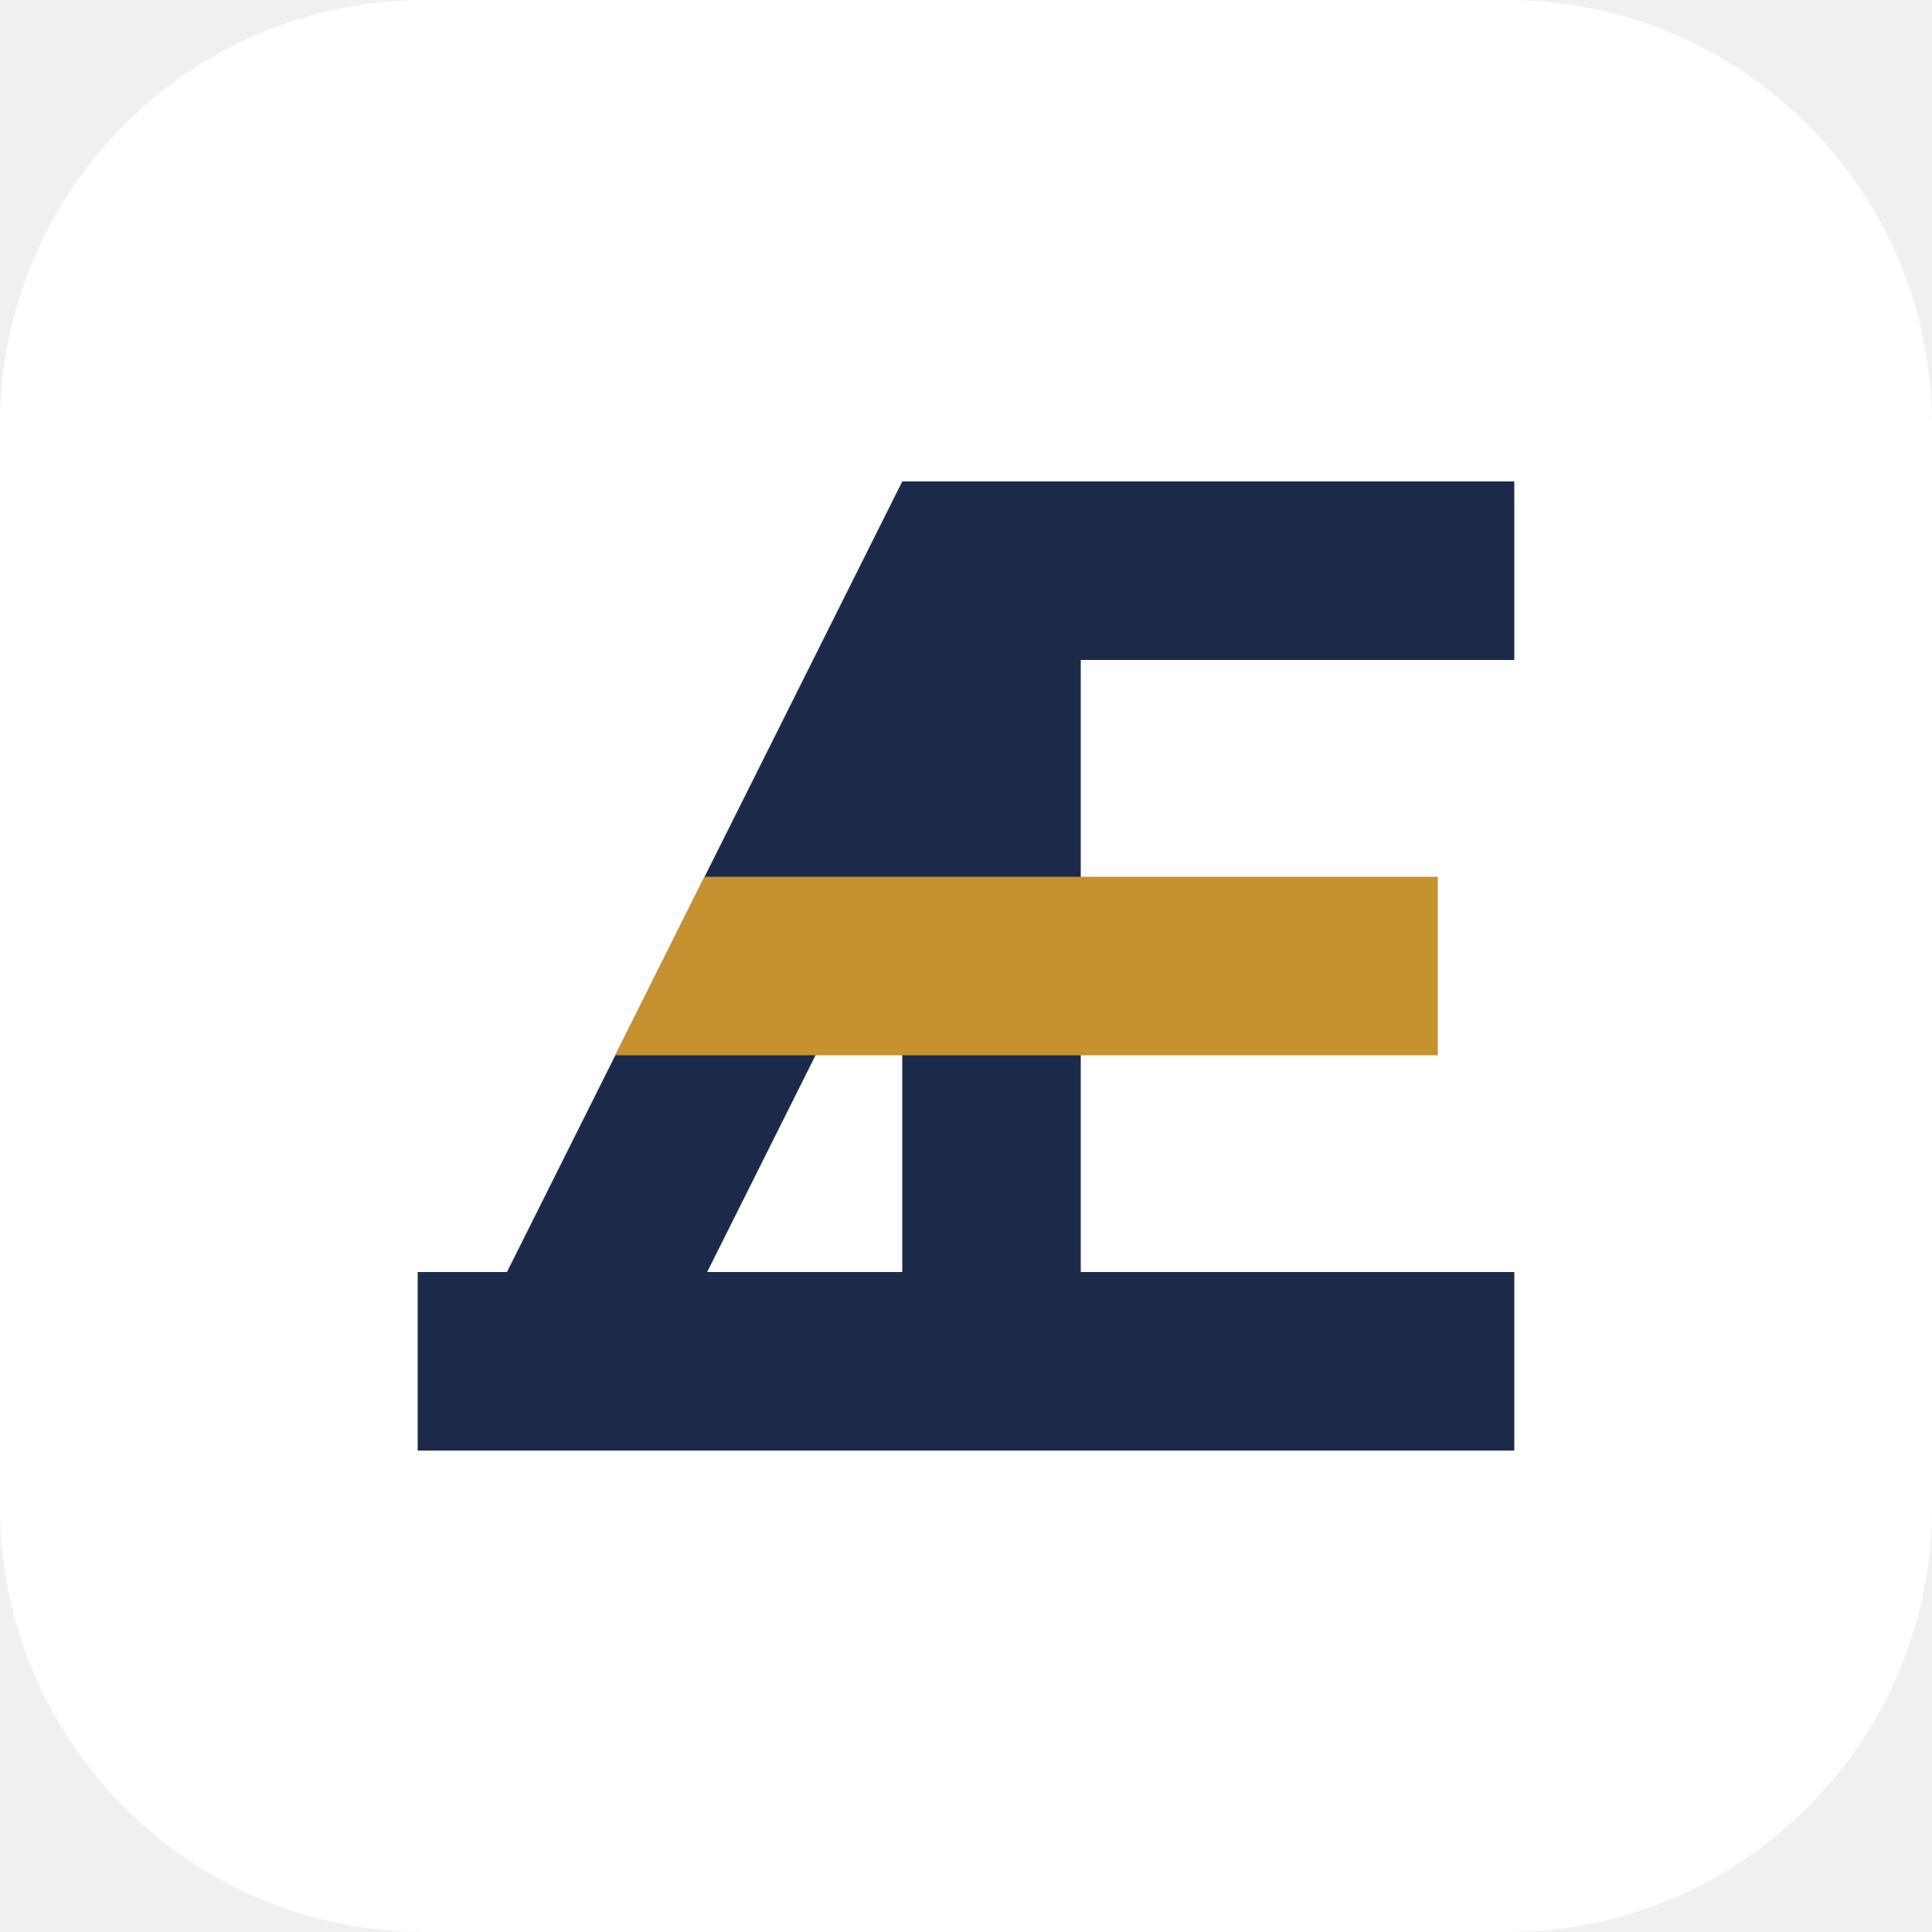
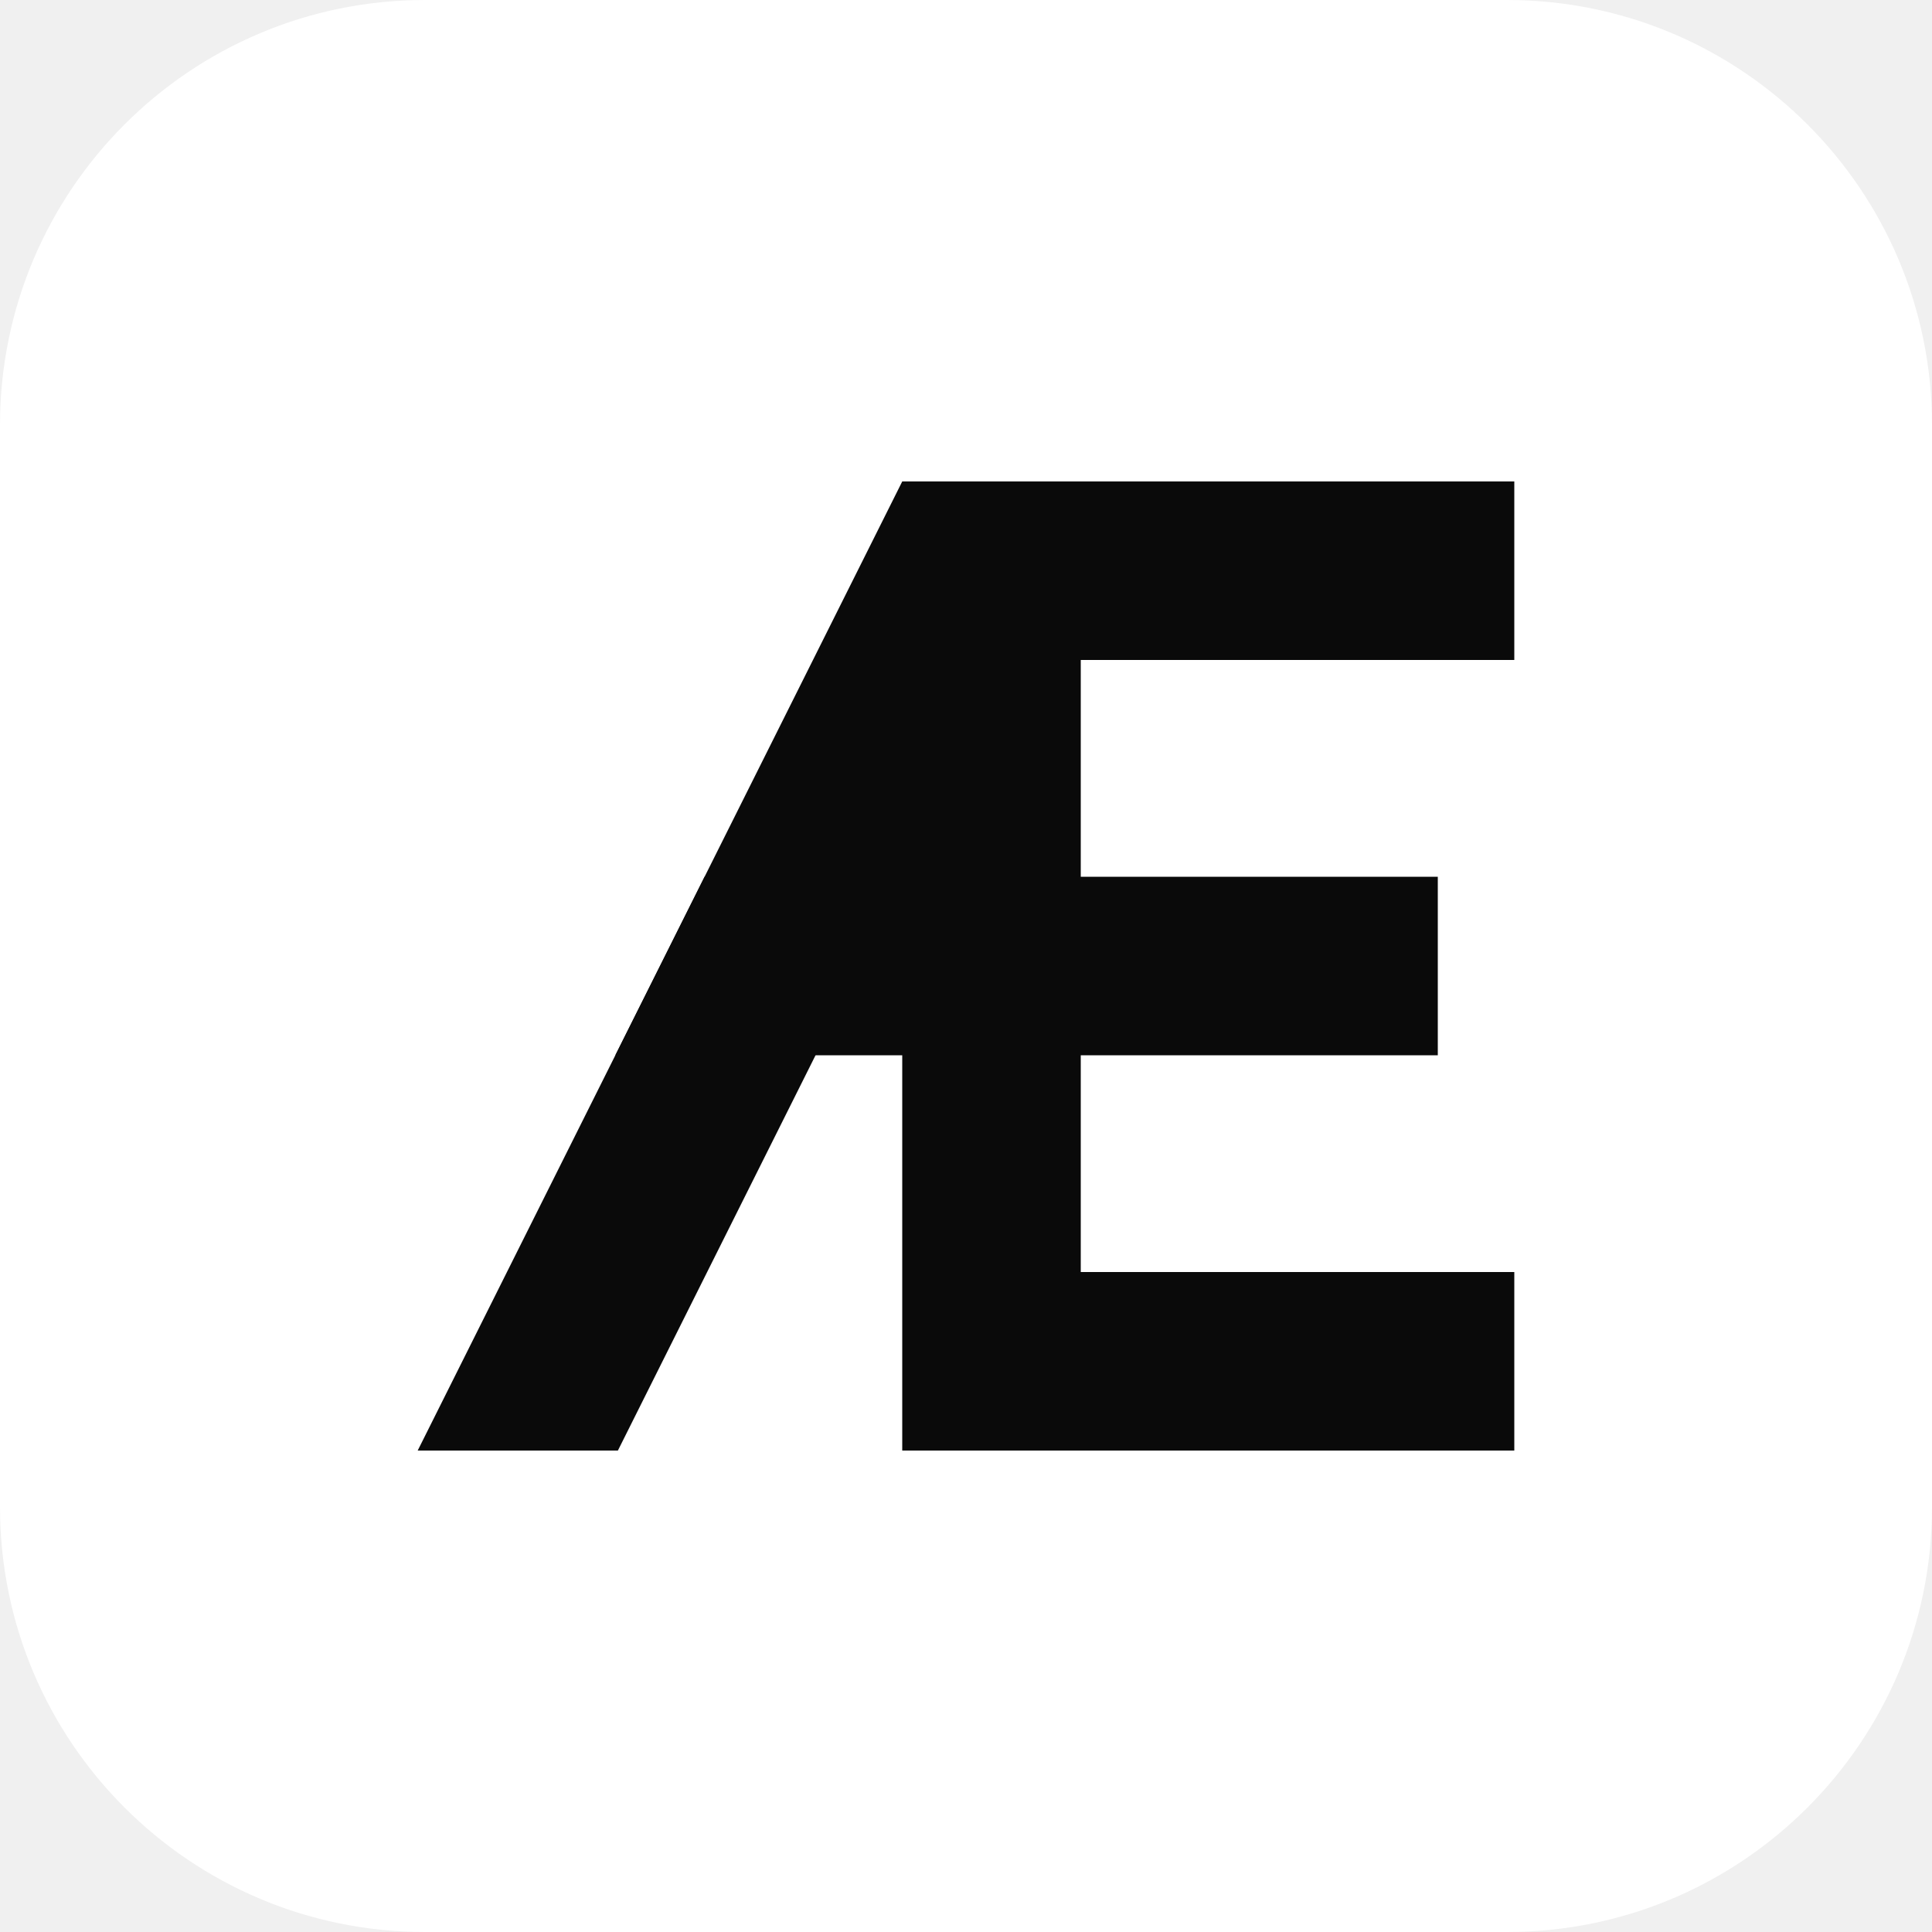
<svg xmlns="http://www.w3.org/2000/svg" viewBox="0 0 100 100" width="100" height="100" role="img" aria-label="Albuquerque Engenharia">
  <rect width="100" height="100" fill="#ffffff" rx="22" />
  <g transform="translate(17.66 17.0) scale(0.66)">
-     <path d="M44 12H58V88H44Z M44 12H92V26H44Z M6 74H92V88H6Z M44 12H59.7L21.7 88H6Z" fill="#1b2a4a" />
-     <path d="M28.5 43H86V57H21.5Z" fill="#c6912f" />
+     <path d="M44 12H58V88H44Z M44 12H92V26H44Z M44 74H92V88H44Z M44 12H59.7L21.7 88H6Z" fill="#0a0a0a" />
+     <path d="M28.5 43H86V57H21.5Z" fill="#0a0a0a" />
  </g>
</svg>
